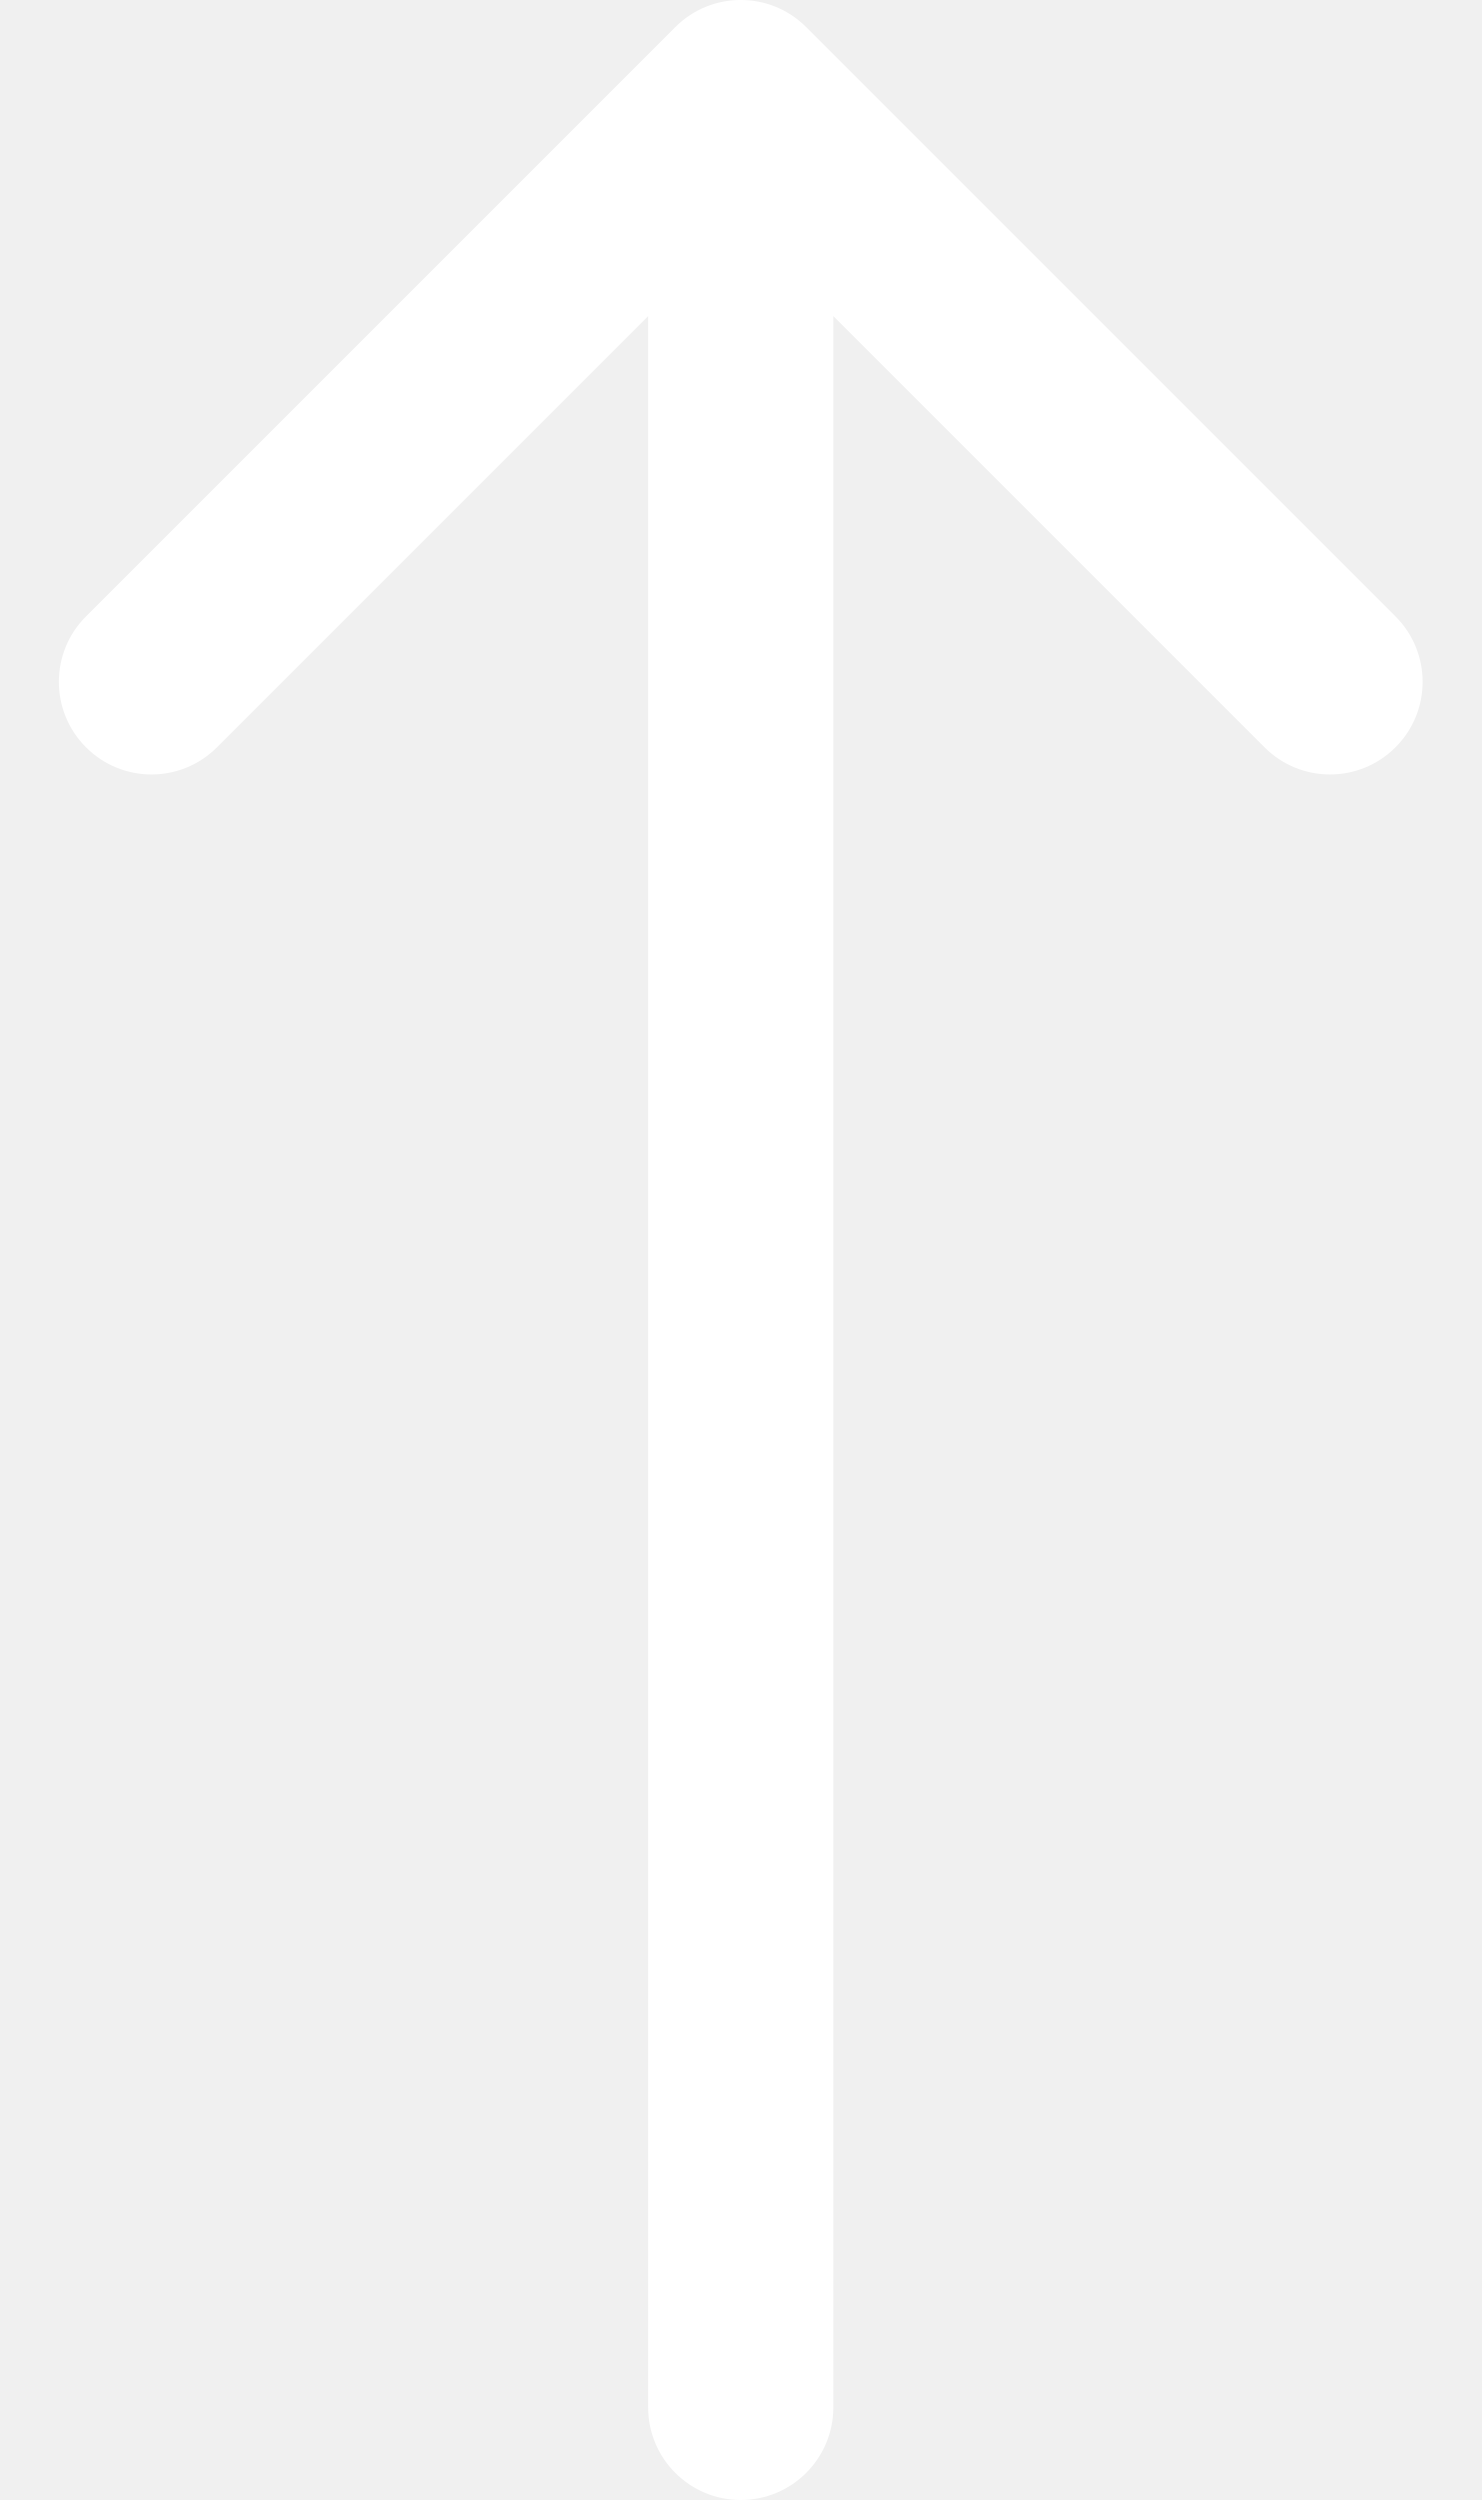
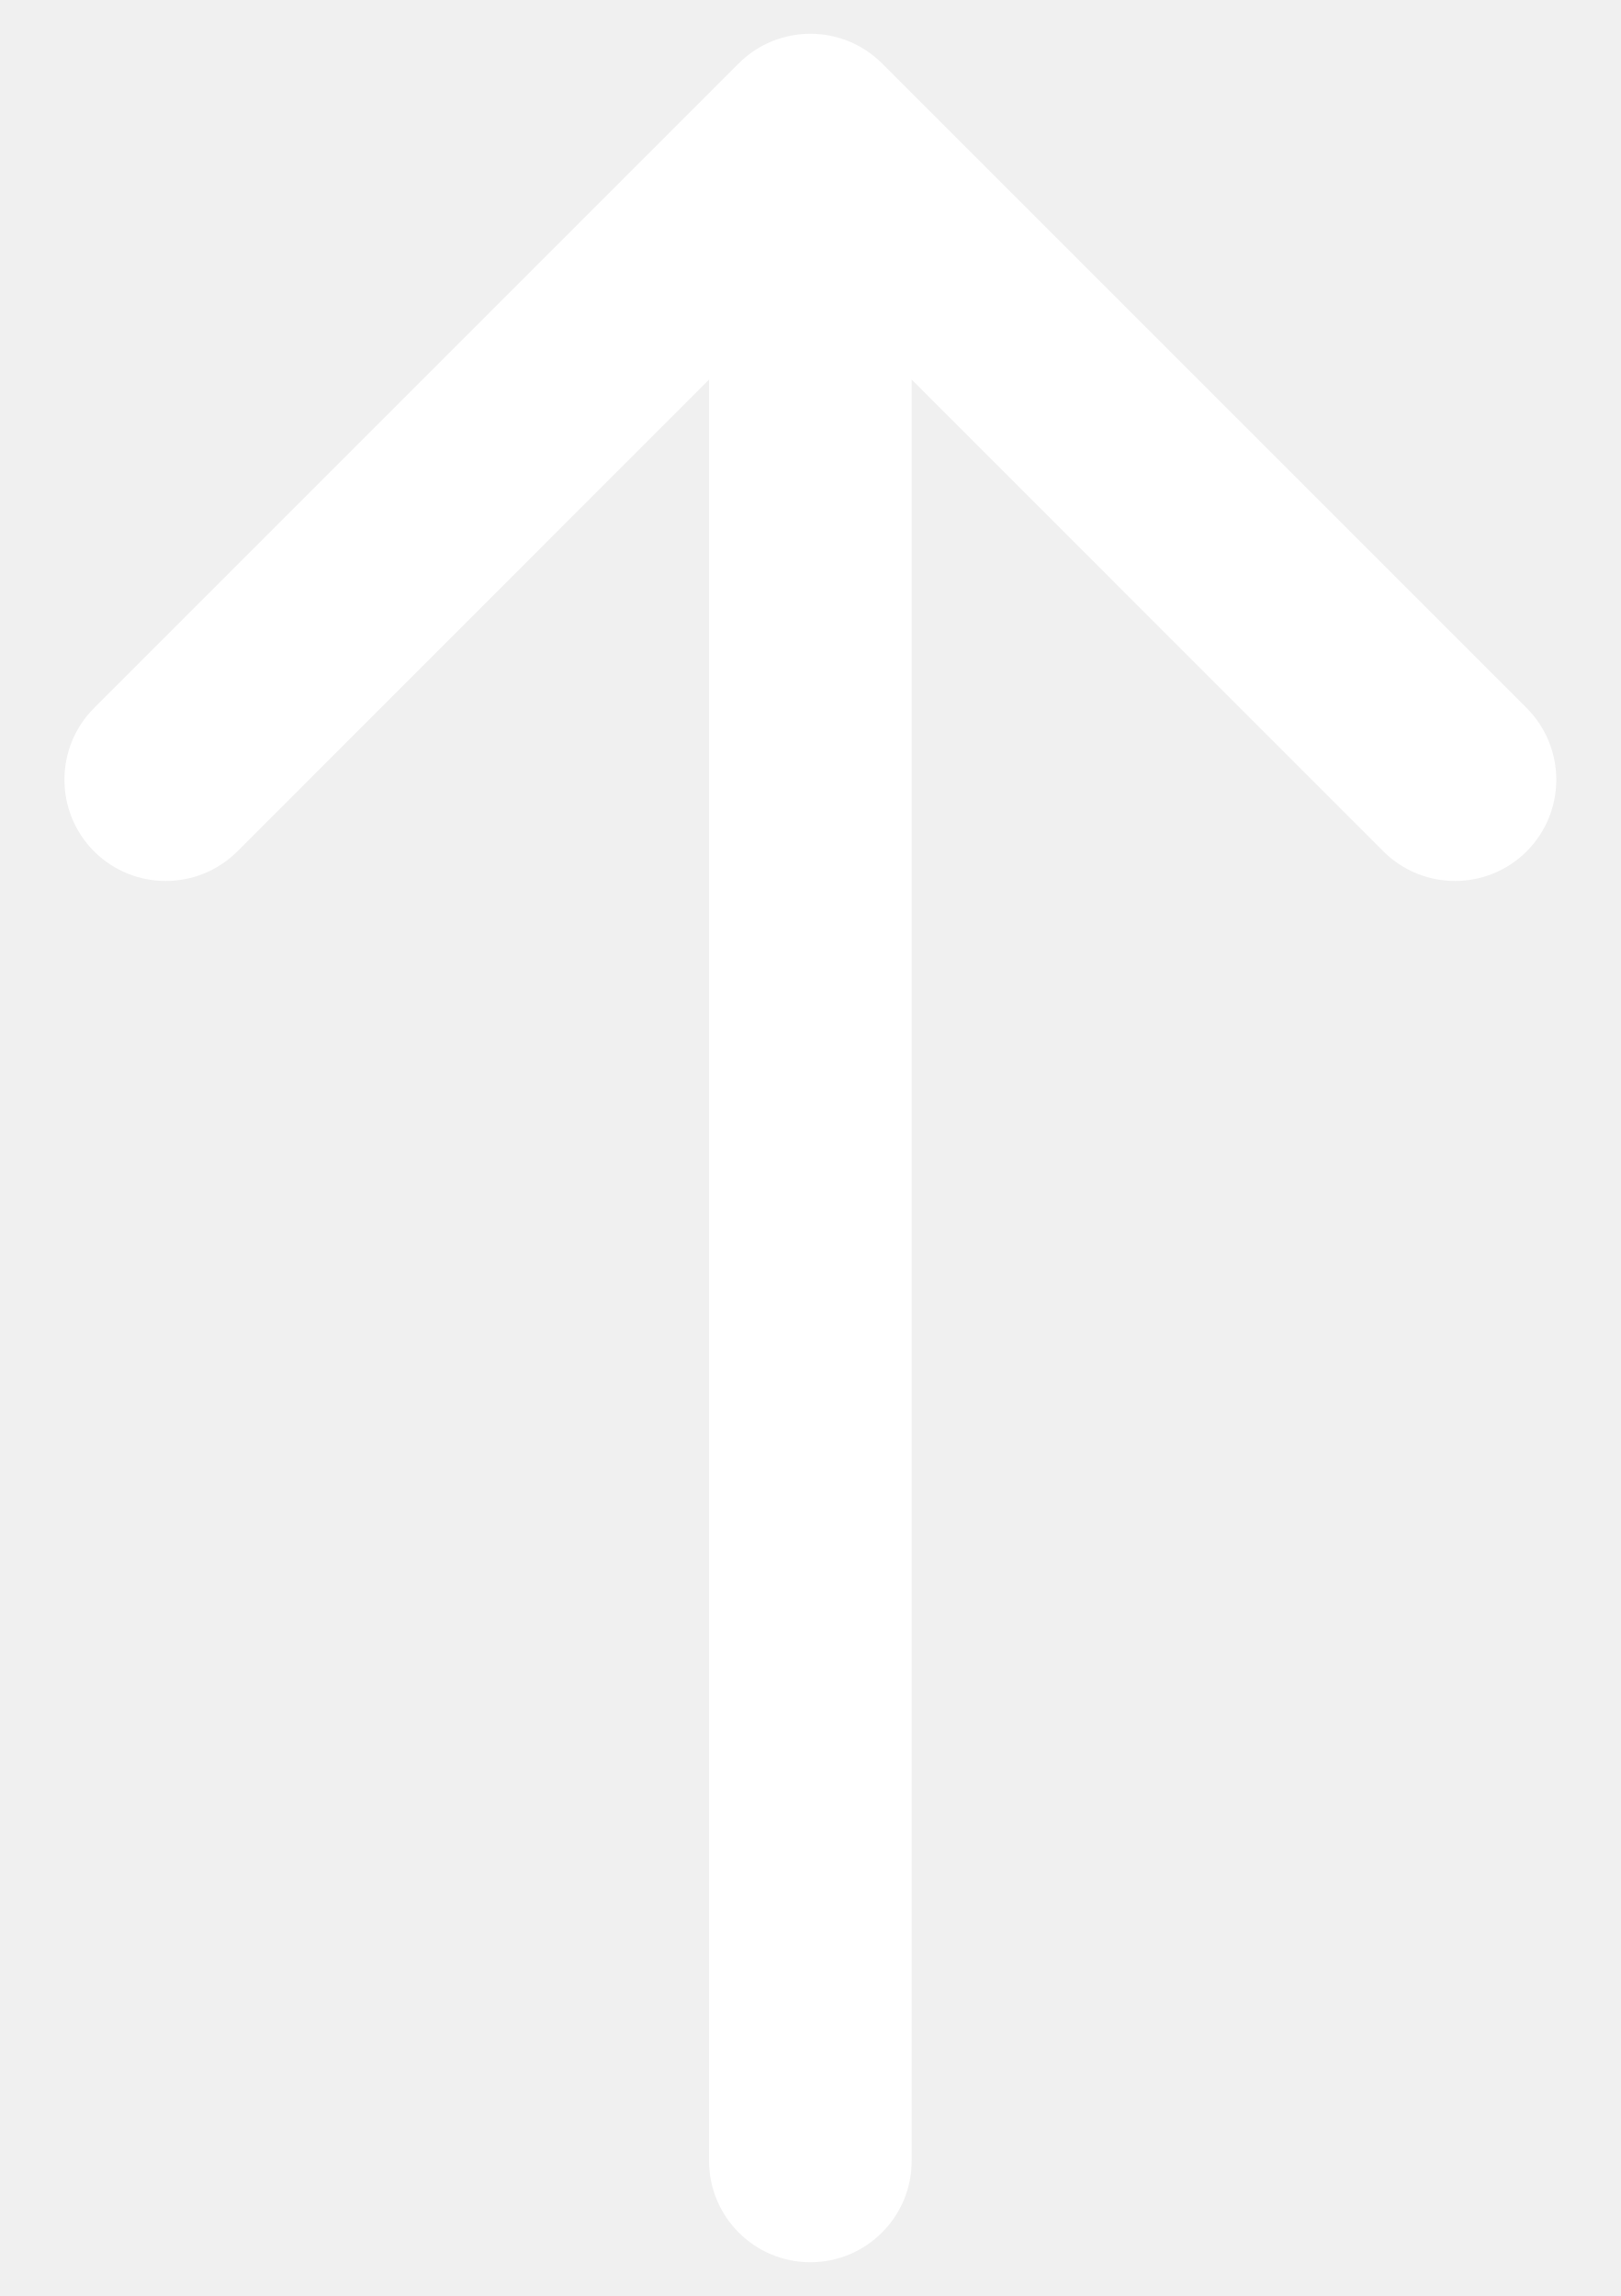
- <svg xmlns="http://www.w3.org/2000/svg" width="16" height="27" viewBox="0 0 16 27" fill="none">
-   <path d="M9 26C9 26.552 8.552 27 8 27C7.448 27 7 26.552 7 26L8 26L9 26ZM7.293 0.293C7.683 -0.098 8.317 -0.098 8.707 0.293L15.071 6.657C15.462 7.047 15.462 7.681 15.071 8.071C14.681 8.462 14.047 8.462 13.657 8.071L8 2.414L2.343 8.071C1.953 8.462 1.319 8.462 0.929 8.071C0.538 7.681 0.538 7.047 0.929 6.657L7.293 0.293ZM8 26L7 26L7 1L8 1L9 1L9 26L8 26Z" fill="white" />
+ <svg xmlns="http://www.w3.org/2000/svg" width="24" height="34" viewBox="0 0 24 34" fill="none">
+   <path d="M10.5 32C10.5 32.828 11.172 33.5 12 33.5C12.828 33.5 13.5 32.828 13.5 32L12 32L10.5 32ZM13.061 0.939C12.475 0.354 11.525 0.354 10.939 0.939L1.393 10.485C0.808 11.071 0.808 12.021 1.393 12.607C1.979 13.192 2.929 13.192 3.515 12.607L12 4.121L20.485 12.607C21.071 13.192 22.021 13.192 22.607 12.607C23.192 12.021 23.192 11.071 22.607 10.485L13.061 0.939ZM12 32L13.5 32L13.5 2L12 2L10.5 2L10.5 32L12 32Z" fill="white" />
</svg>
